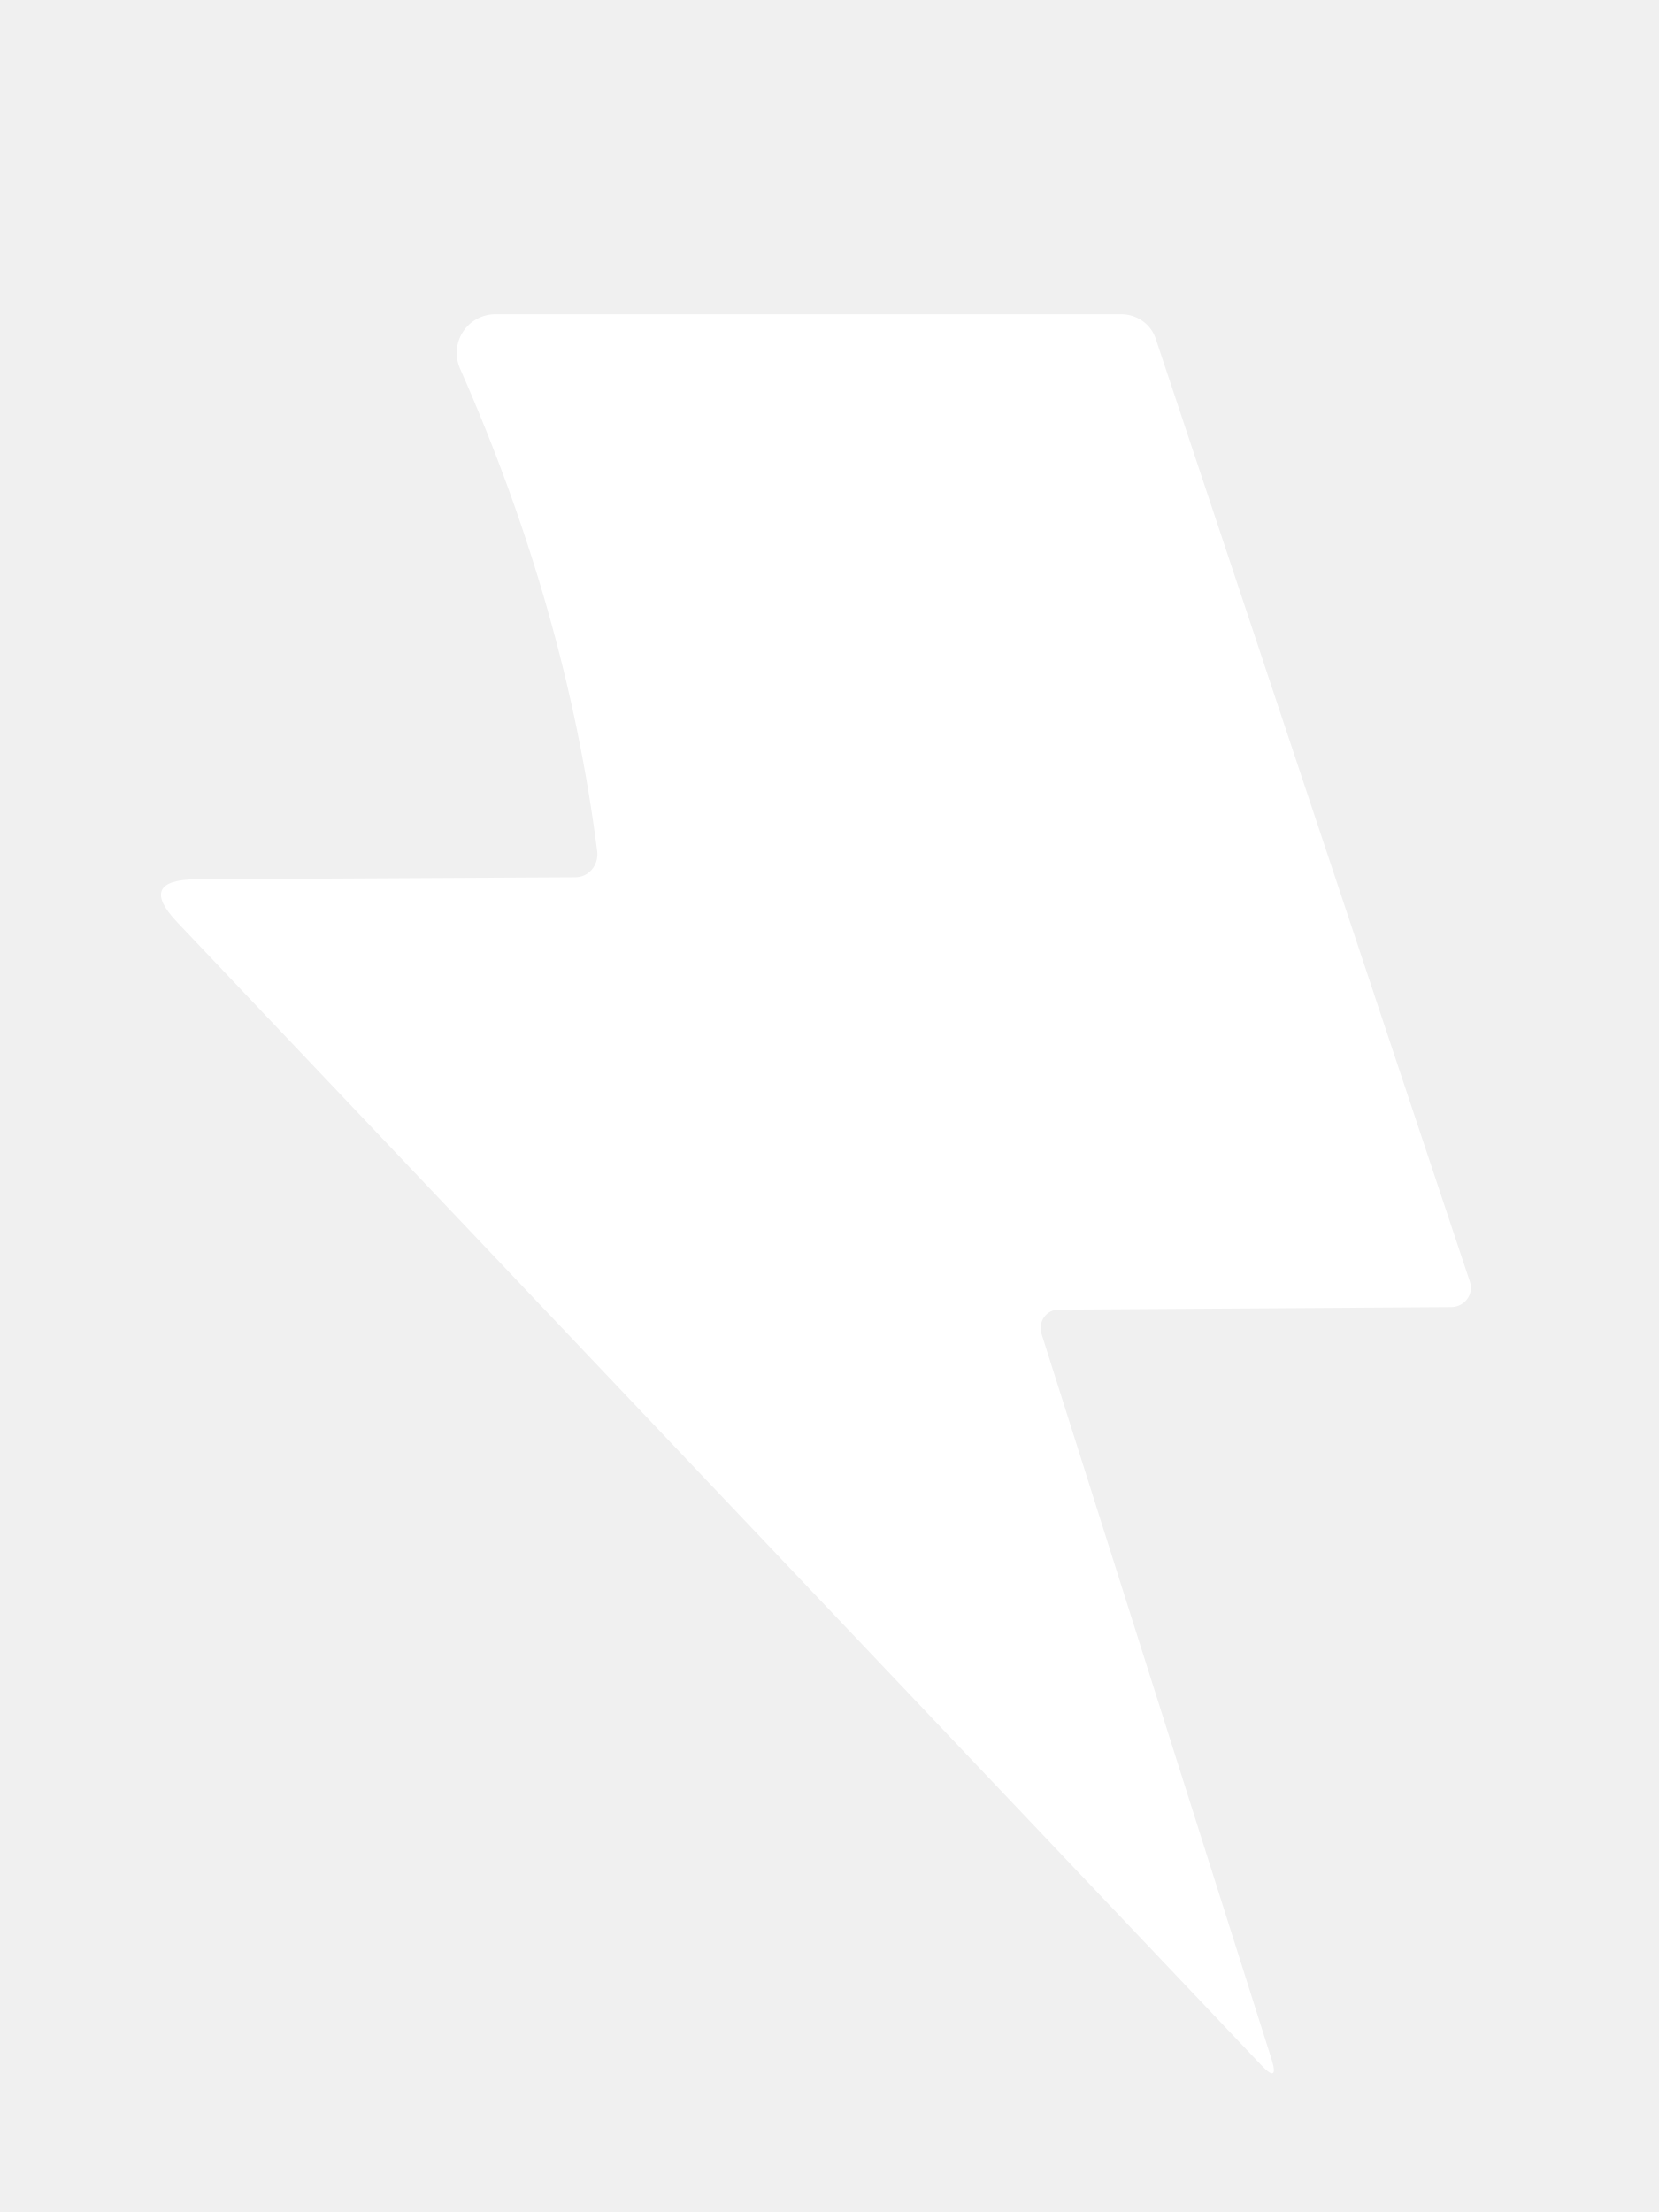
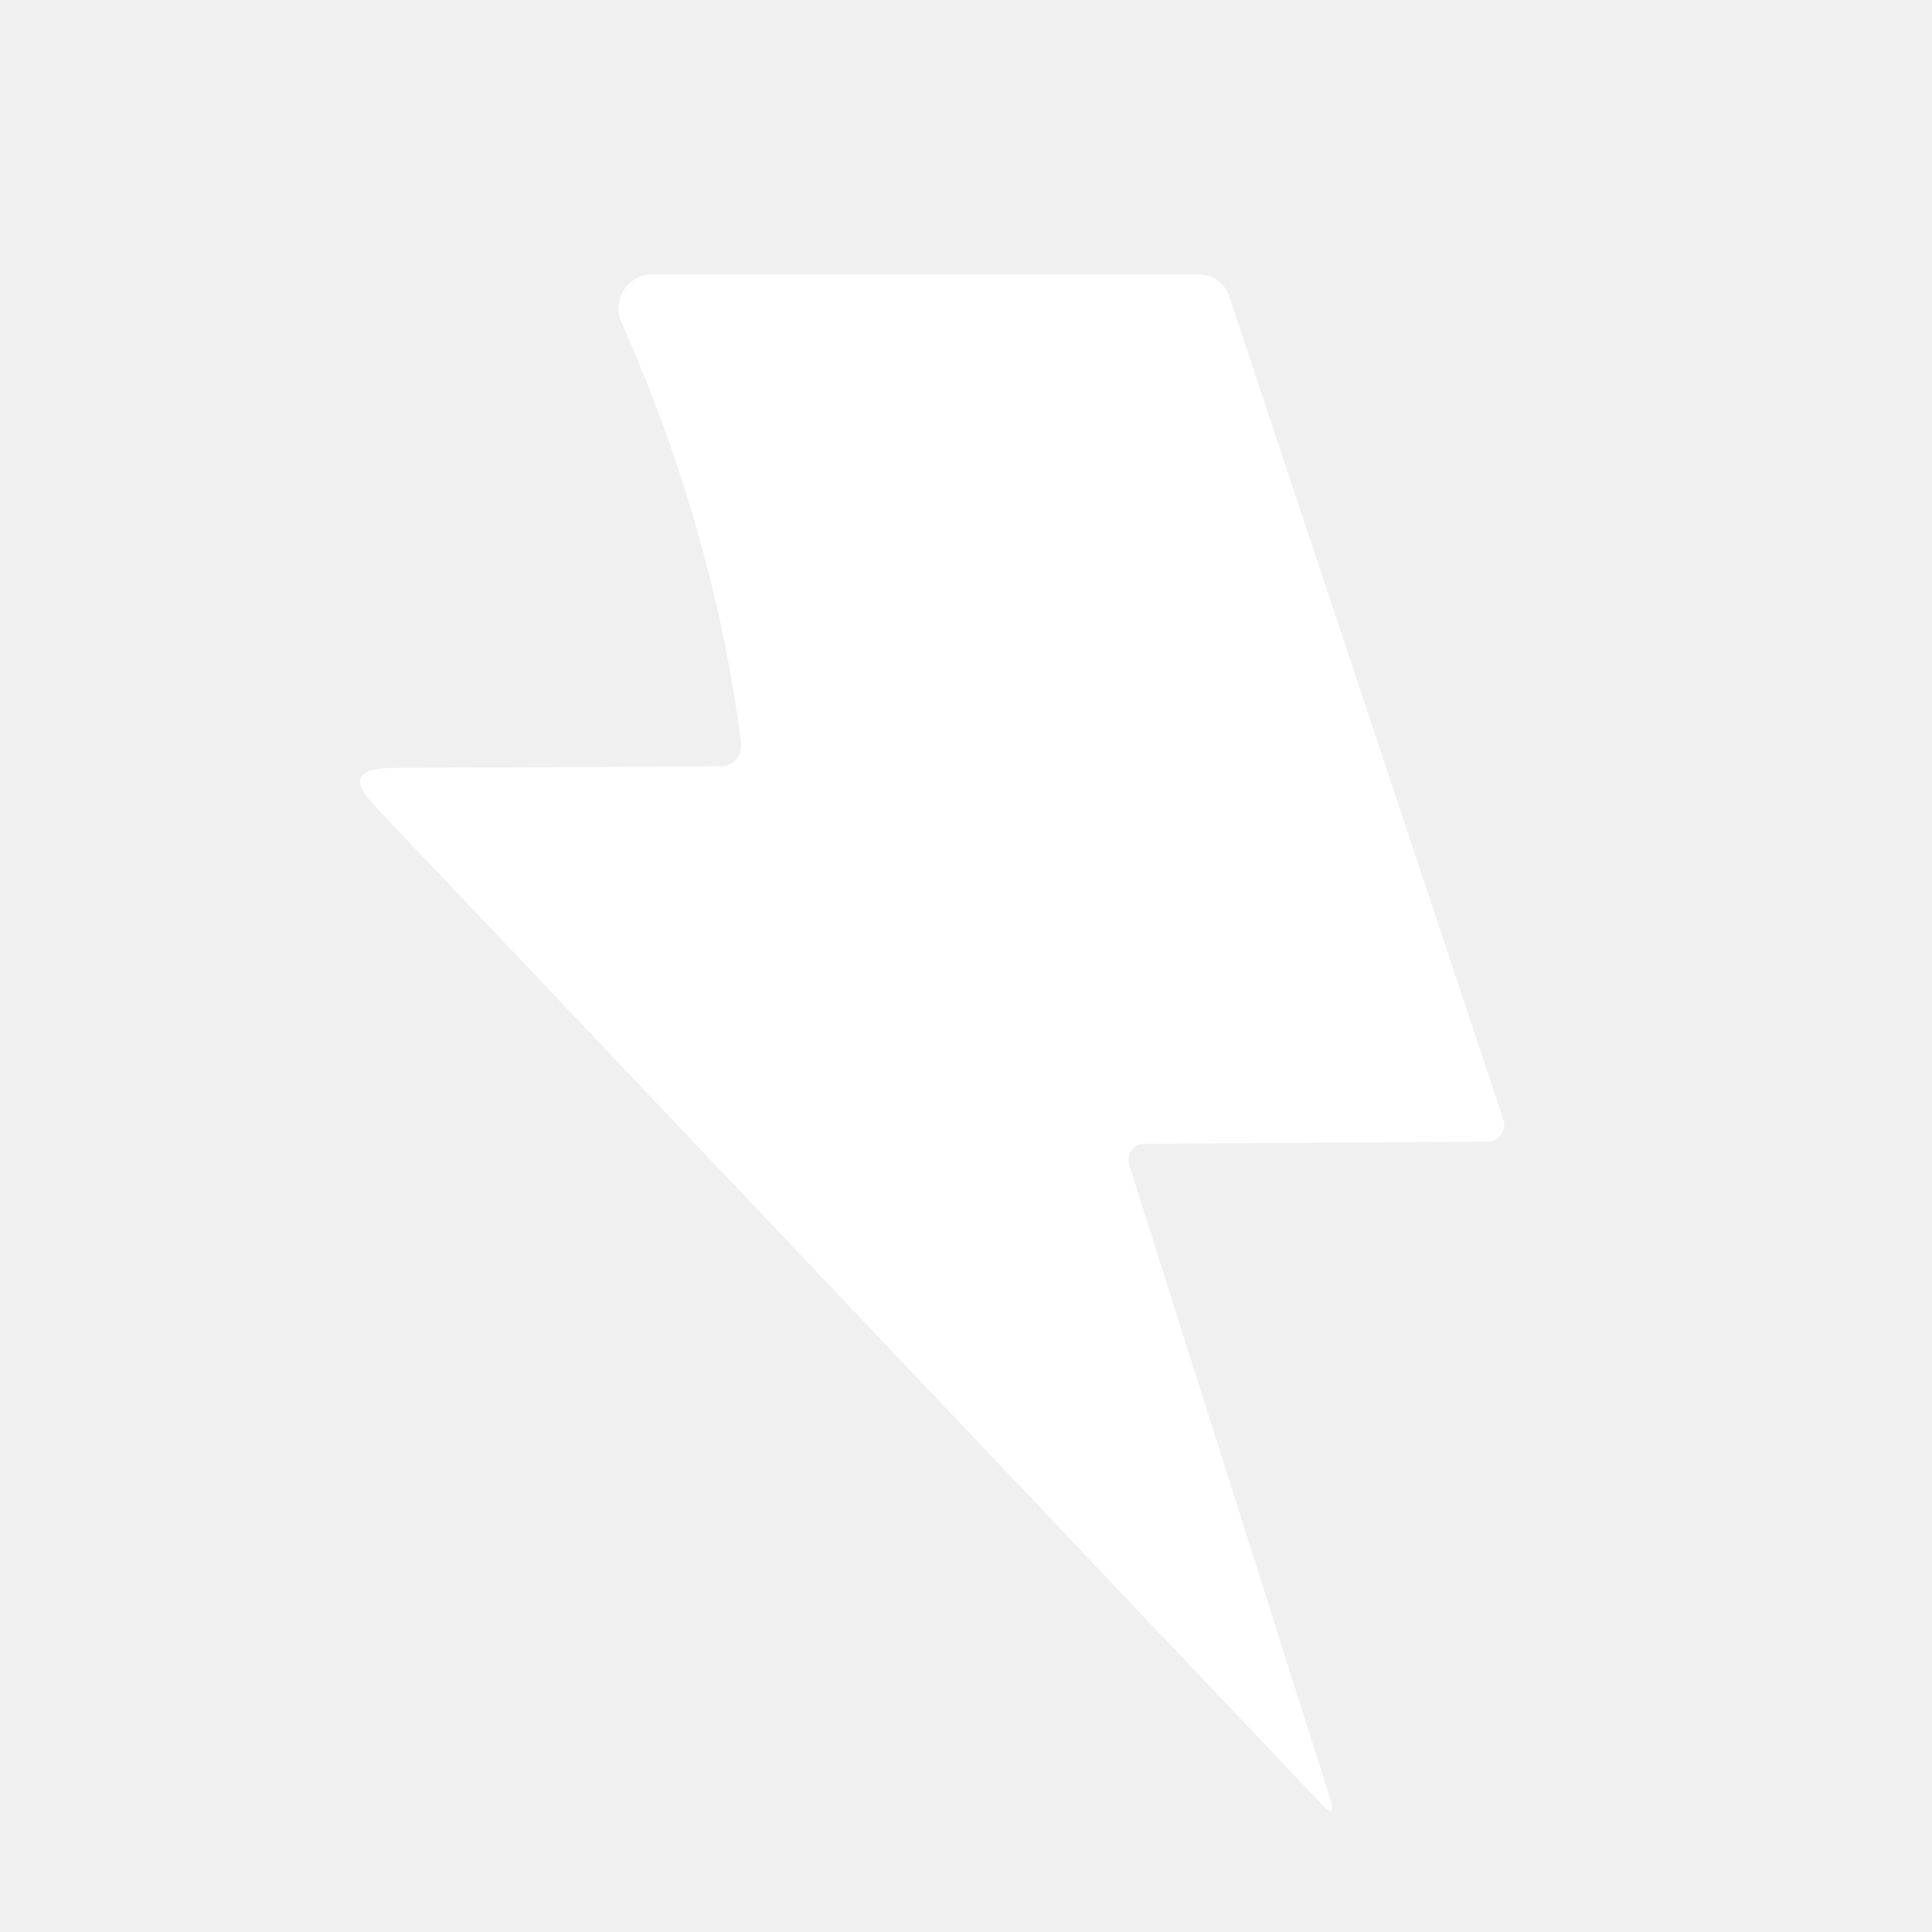
- <svg xmlns="http://www.w3.org/2000/svg" version="1.1" viewBox="0 0 33 44">
+ <svg xmlns="http://www.w3.org/2000/svg" version="1.1" viewBox="-5 0 44 44">
  <path fill="white" fill-opacity="1.000" d="M 9.86 6.25 L 22.30 6.25 A 0.73 0.71 -8.8 0 1 22.99 6.74 L 29.24 25.50 A 0.39 0.38 -9.2 0 1 28.87 26.00 L 21.06 26.05 A 0.37 0.36 80.7 0 0 20.72 26.54 L 25.29 40.95 Q 25.45 41.46 25.09 41.08 L 3.53 18.35 Q 2.72 17.50 3.91 17.49 L 11.44 17.45 A 0.46 0.44 86.6 0 0 11.88 16.94 Q 11.27 12.13 9.15 7.33 A 0.77 0.77 -11.7 0 1 9.86 6.25 Z" />
</svg>
